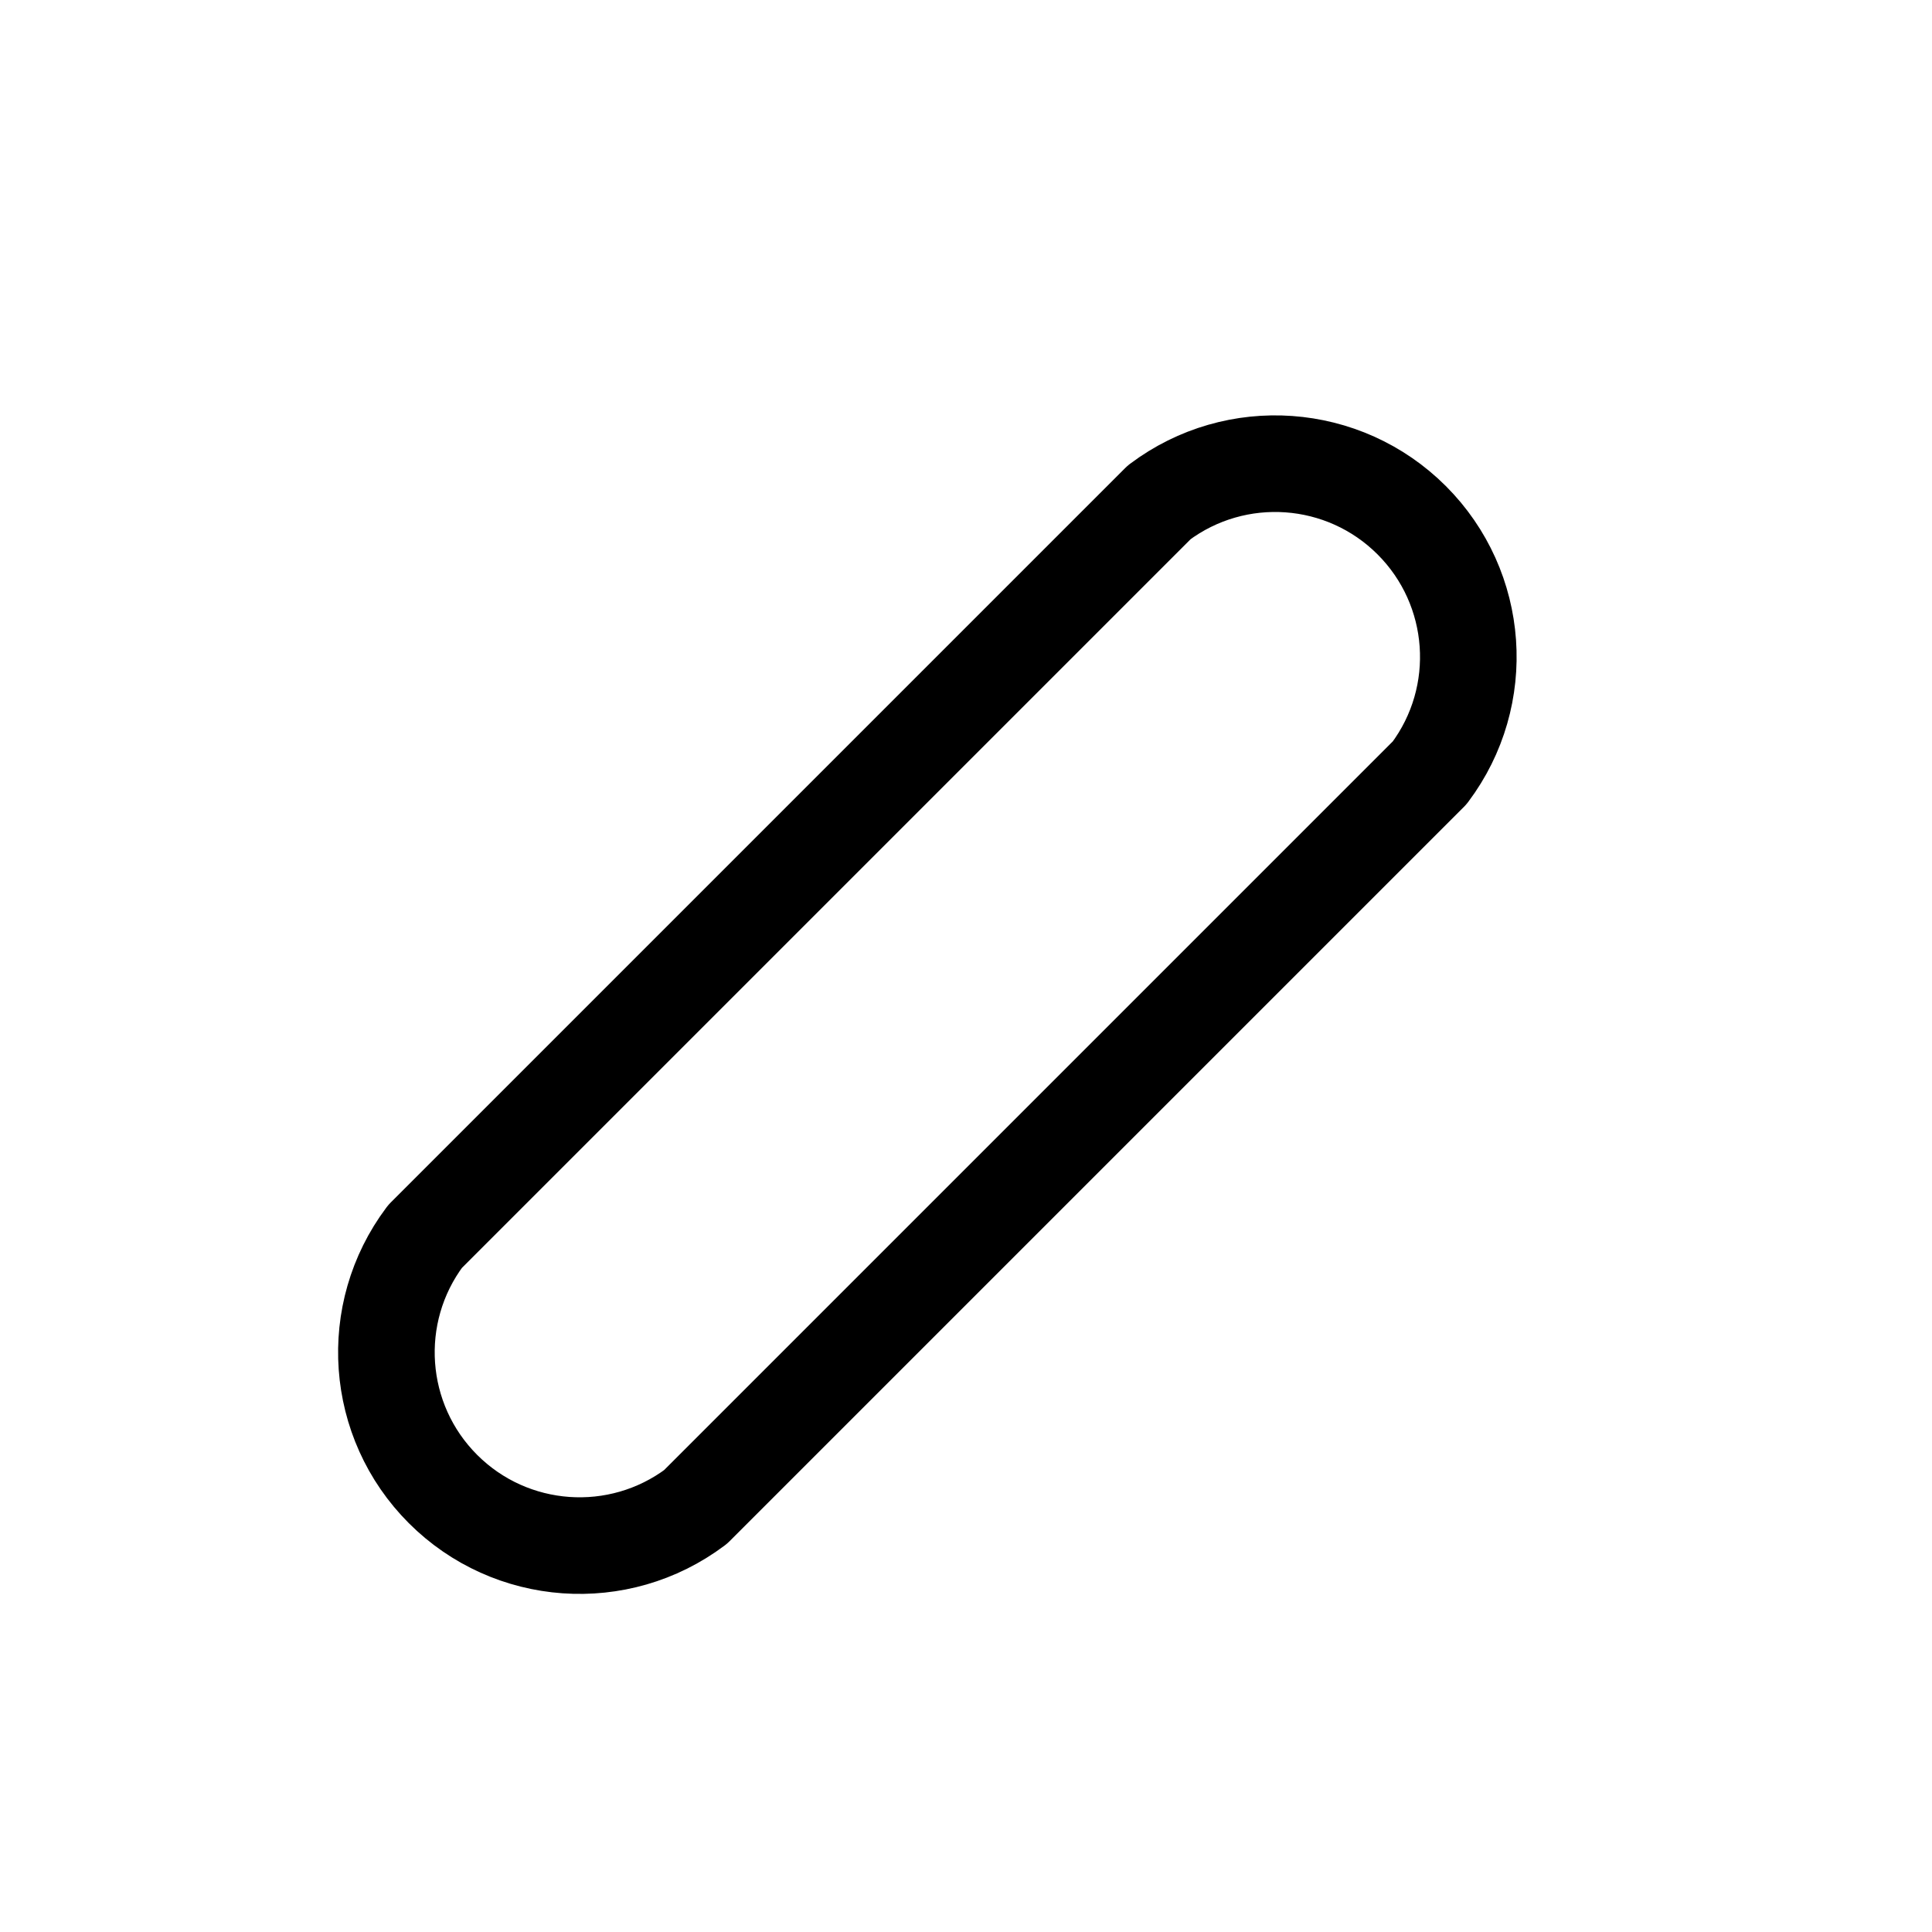
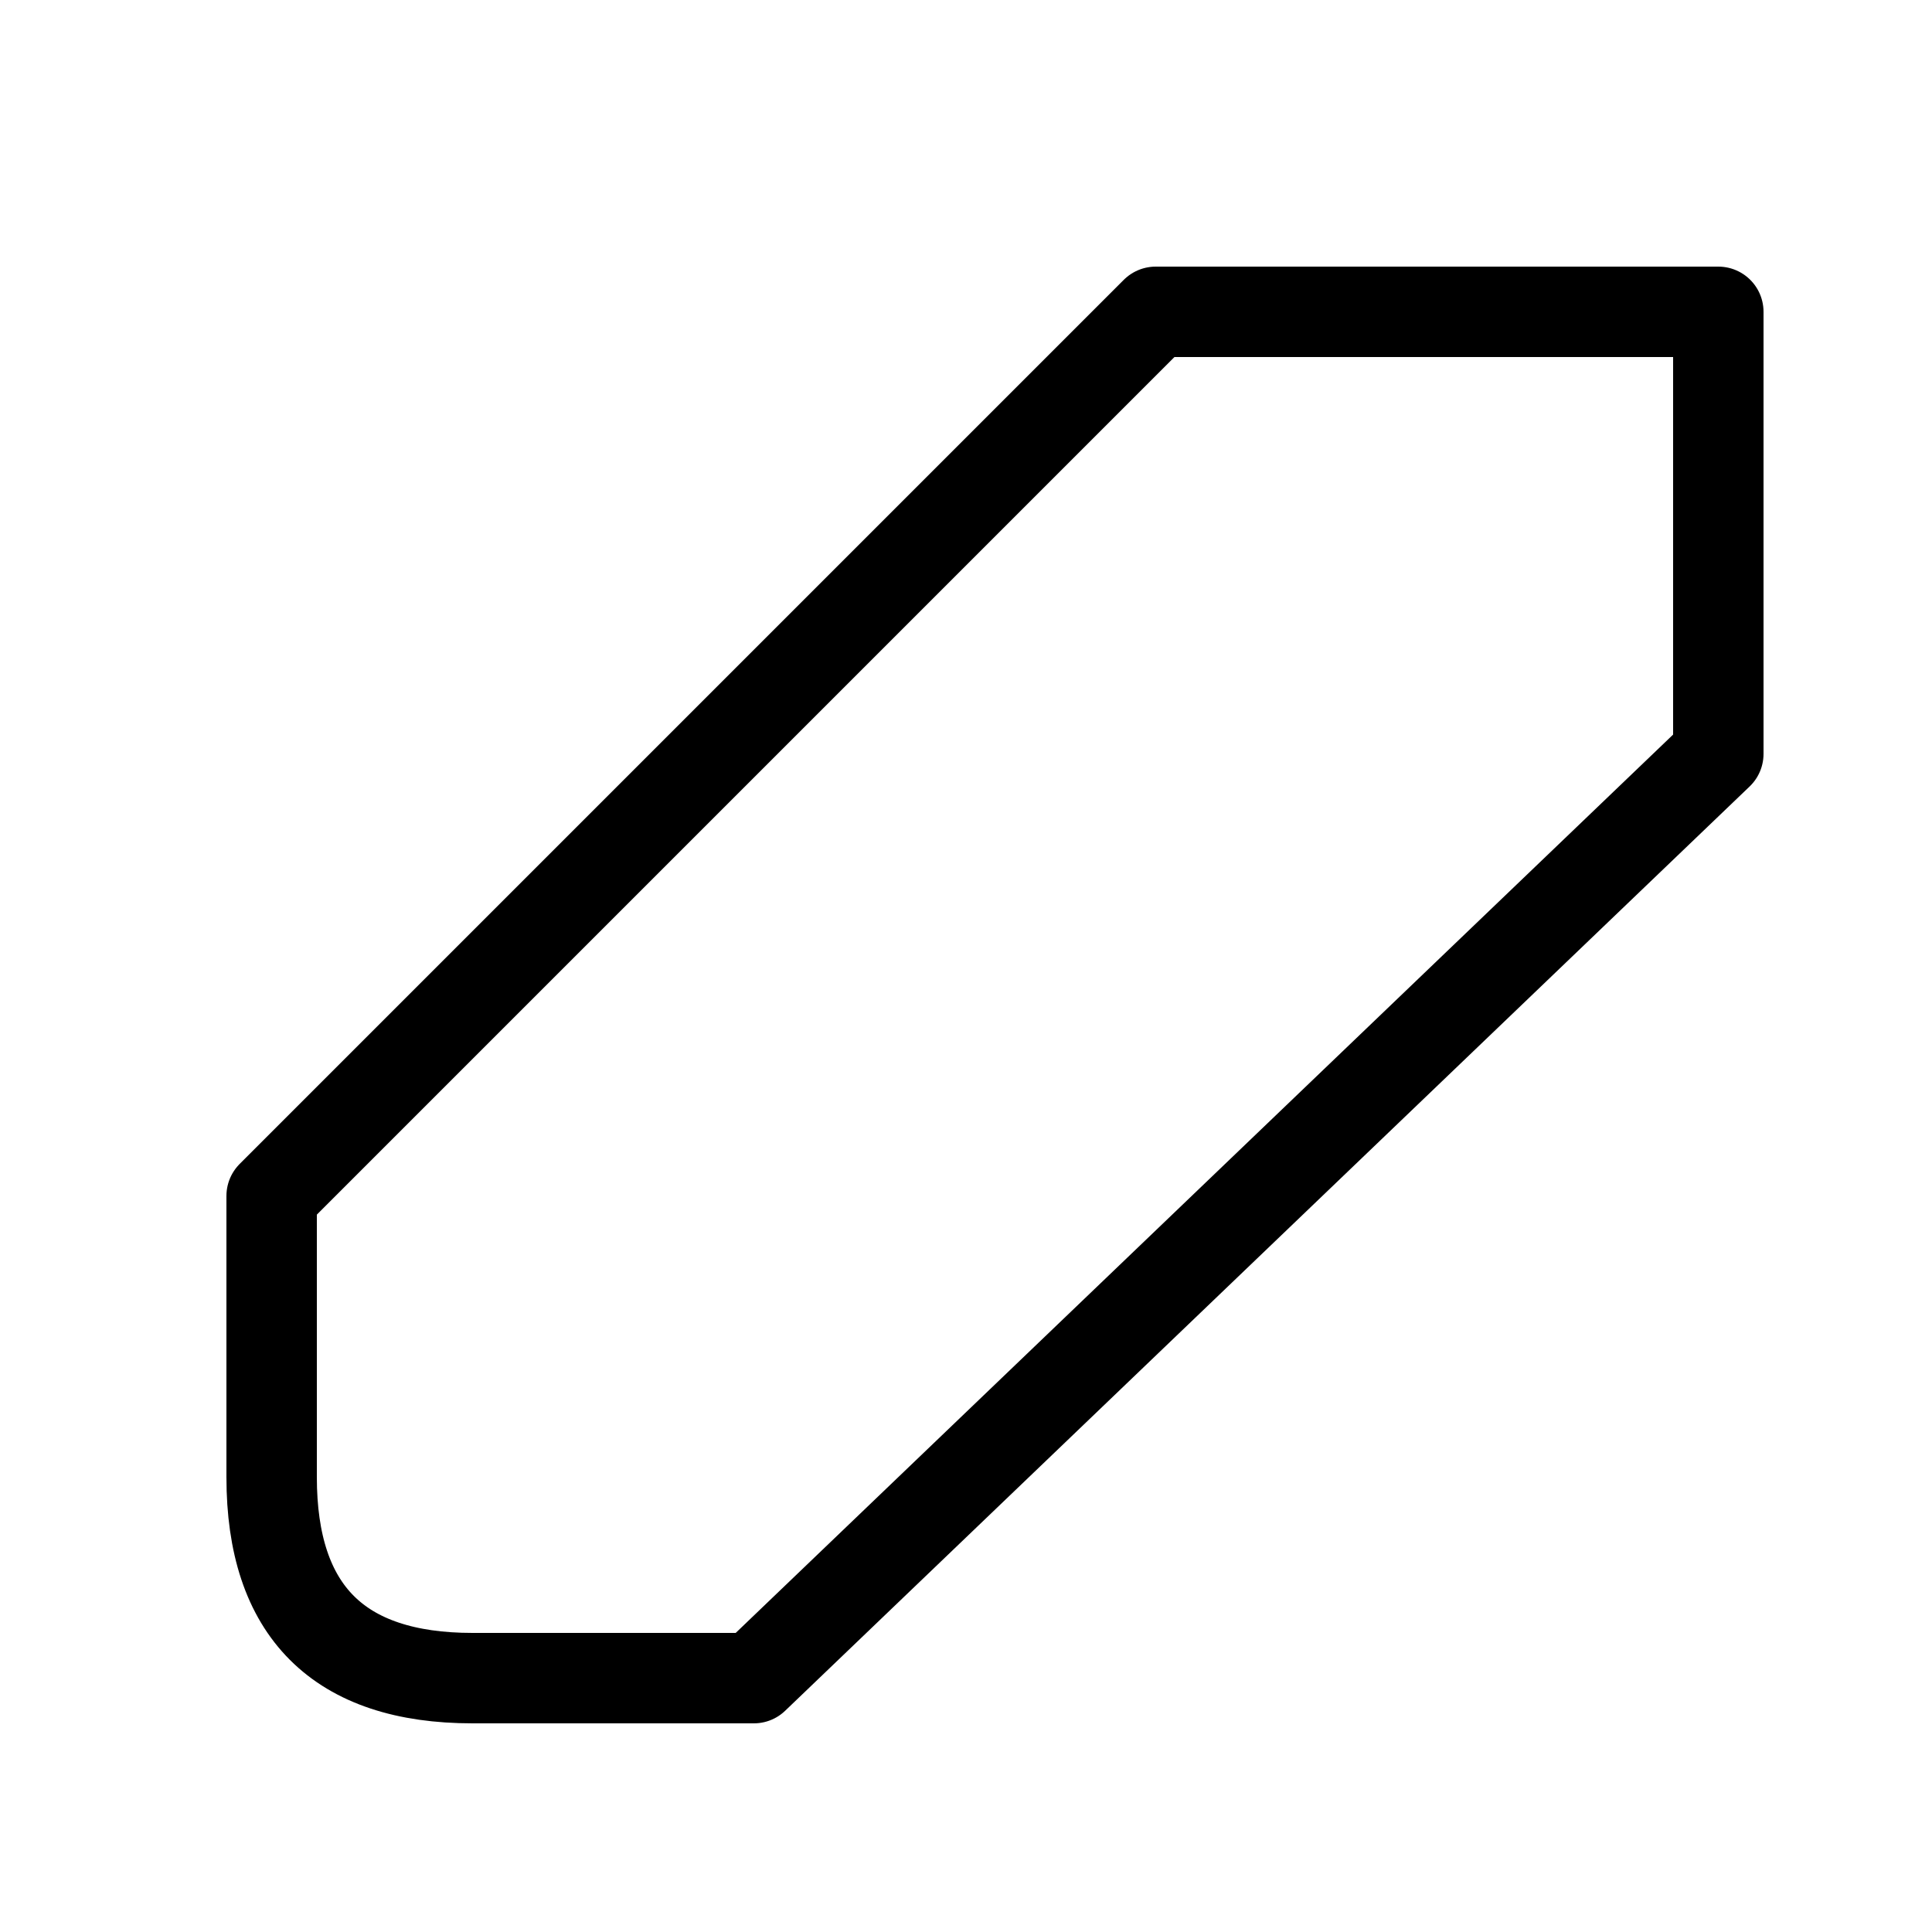
<svg xmlns="http://www.w3.org/2000/svg" viewBox="0 0 100 100">
-   <path d="M22,64L60,26a10,10 0 0,1 14,14L36,78a10,10 0 0,1 -14,-14Z" fill="none" stroke="#000" stroke-width="5" stroke-linecap="round" stroke-linejoin="round" />
+   <g transform="translate(-0.50,-0.50) scale(1.04)">
+     <path d="M58,16H86V38L38,84H24Q14,84 14,74V60Z" fill="none" stroke="#000" stroke-width="4.5" stroke-linecap="round" stroke-linejoin="round" />
+   </g>
</svg>
